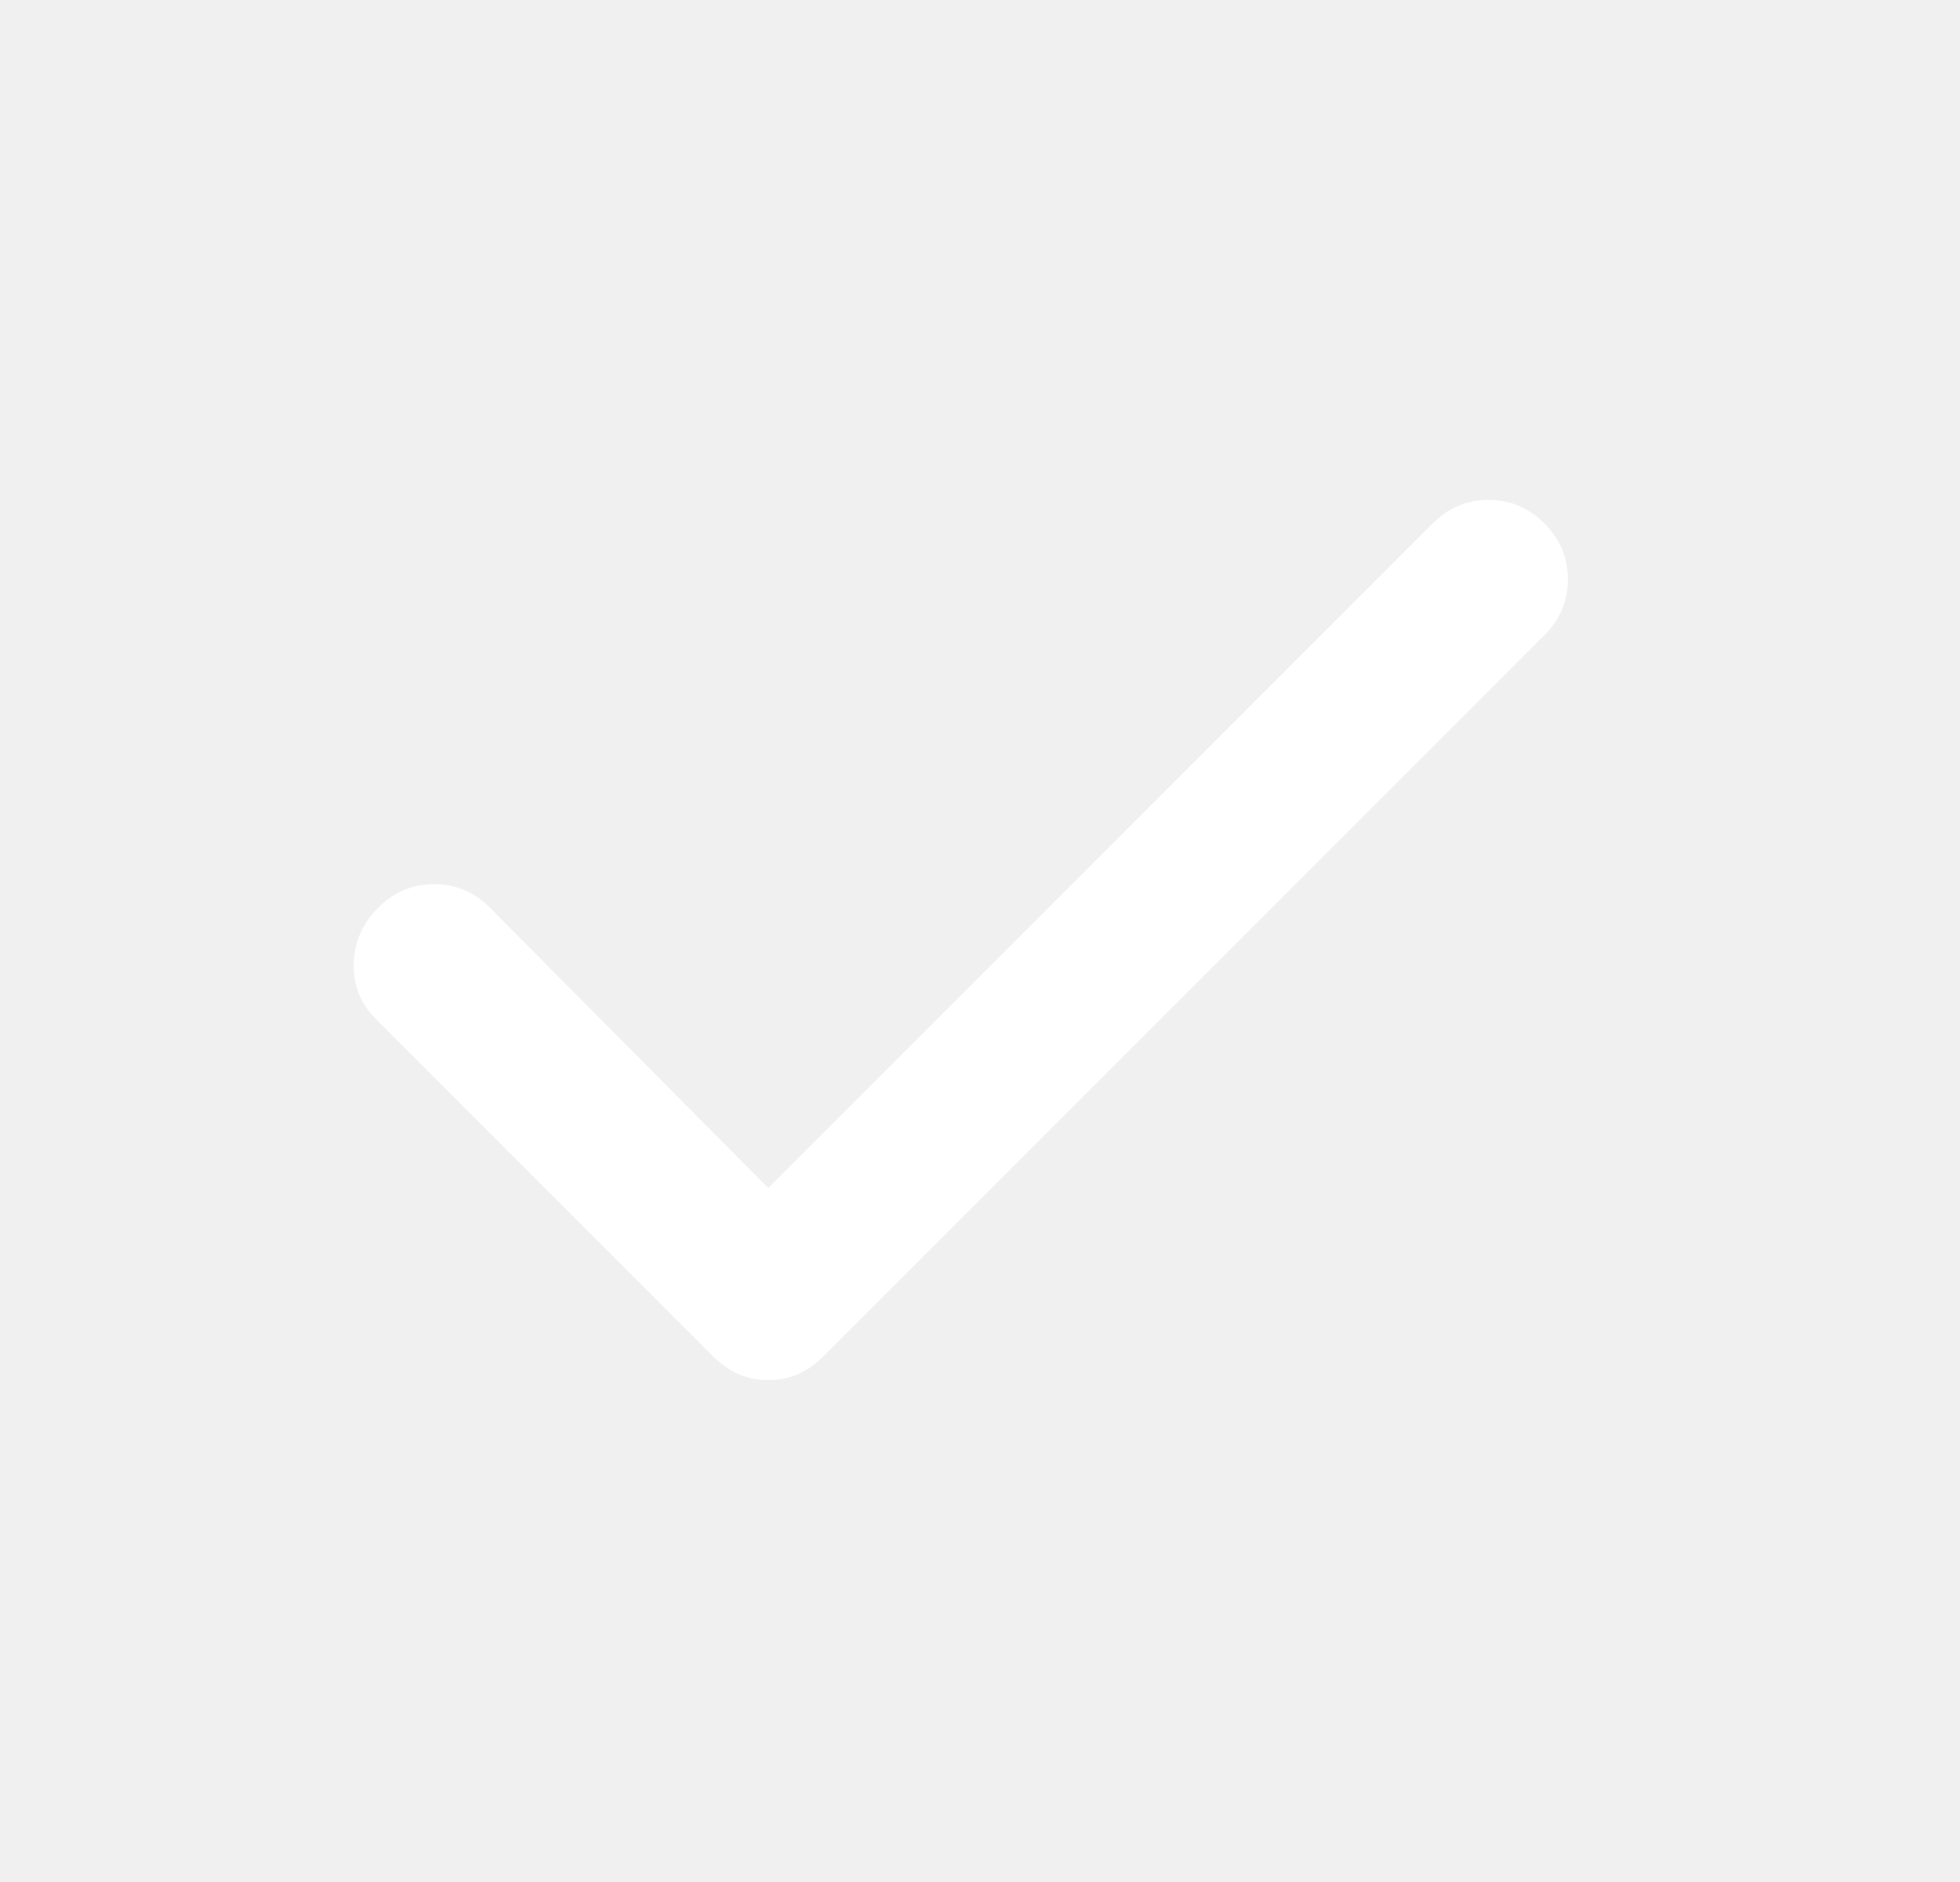
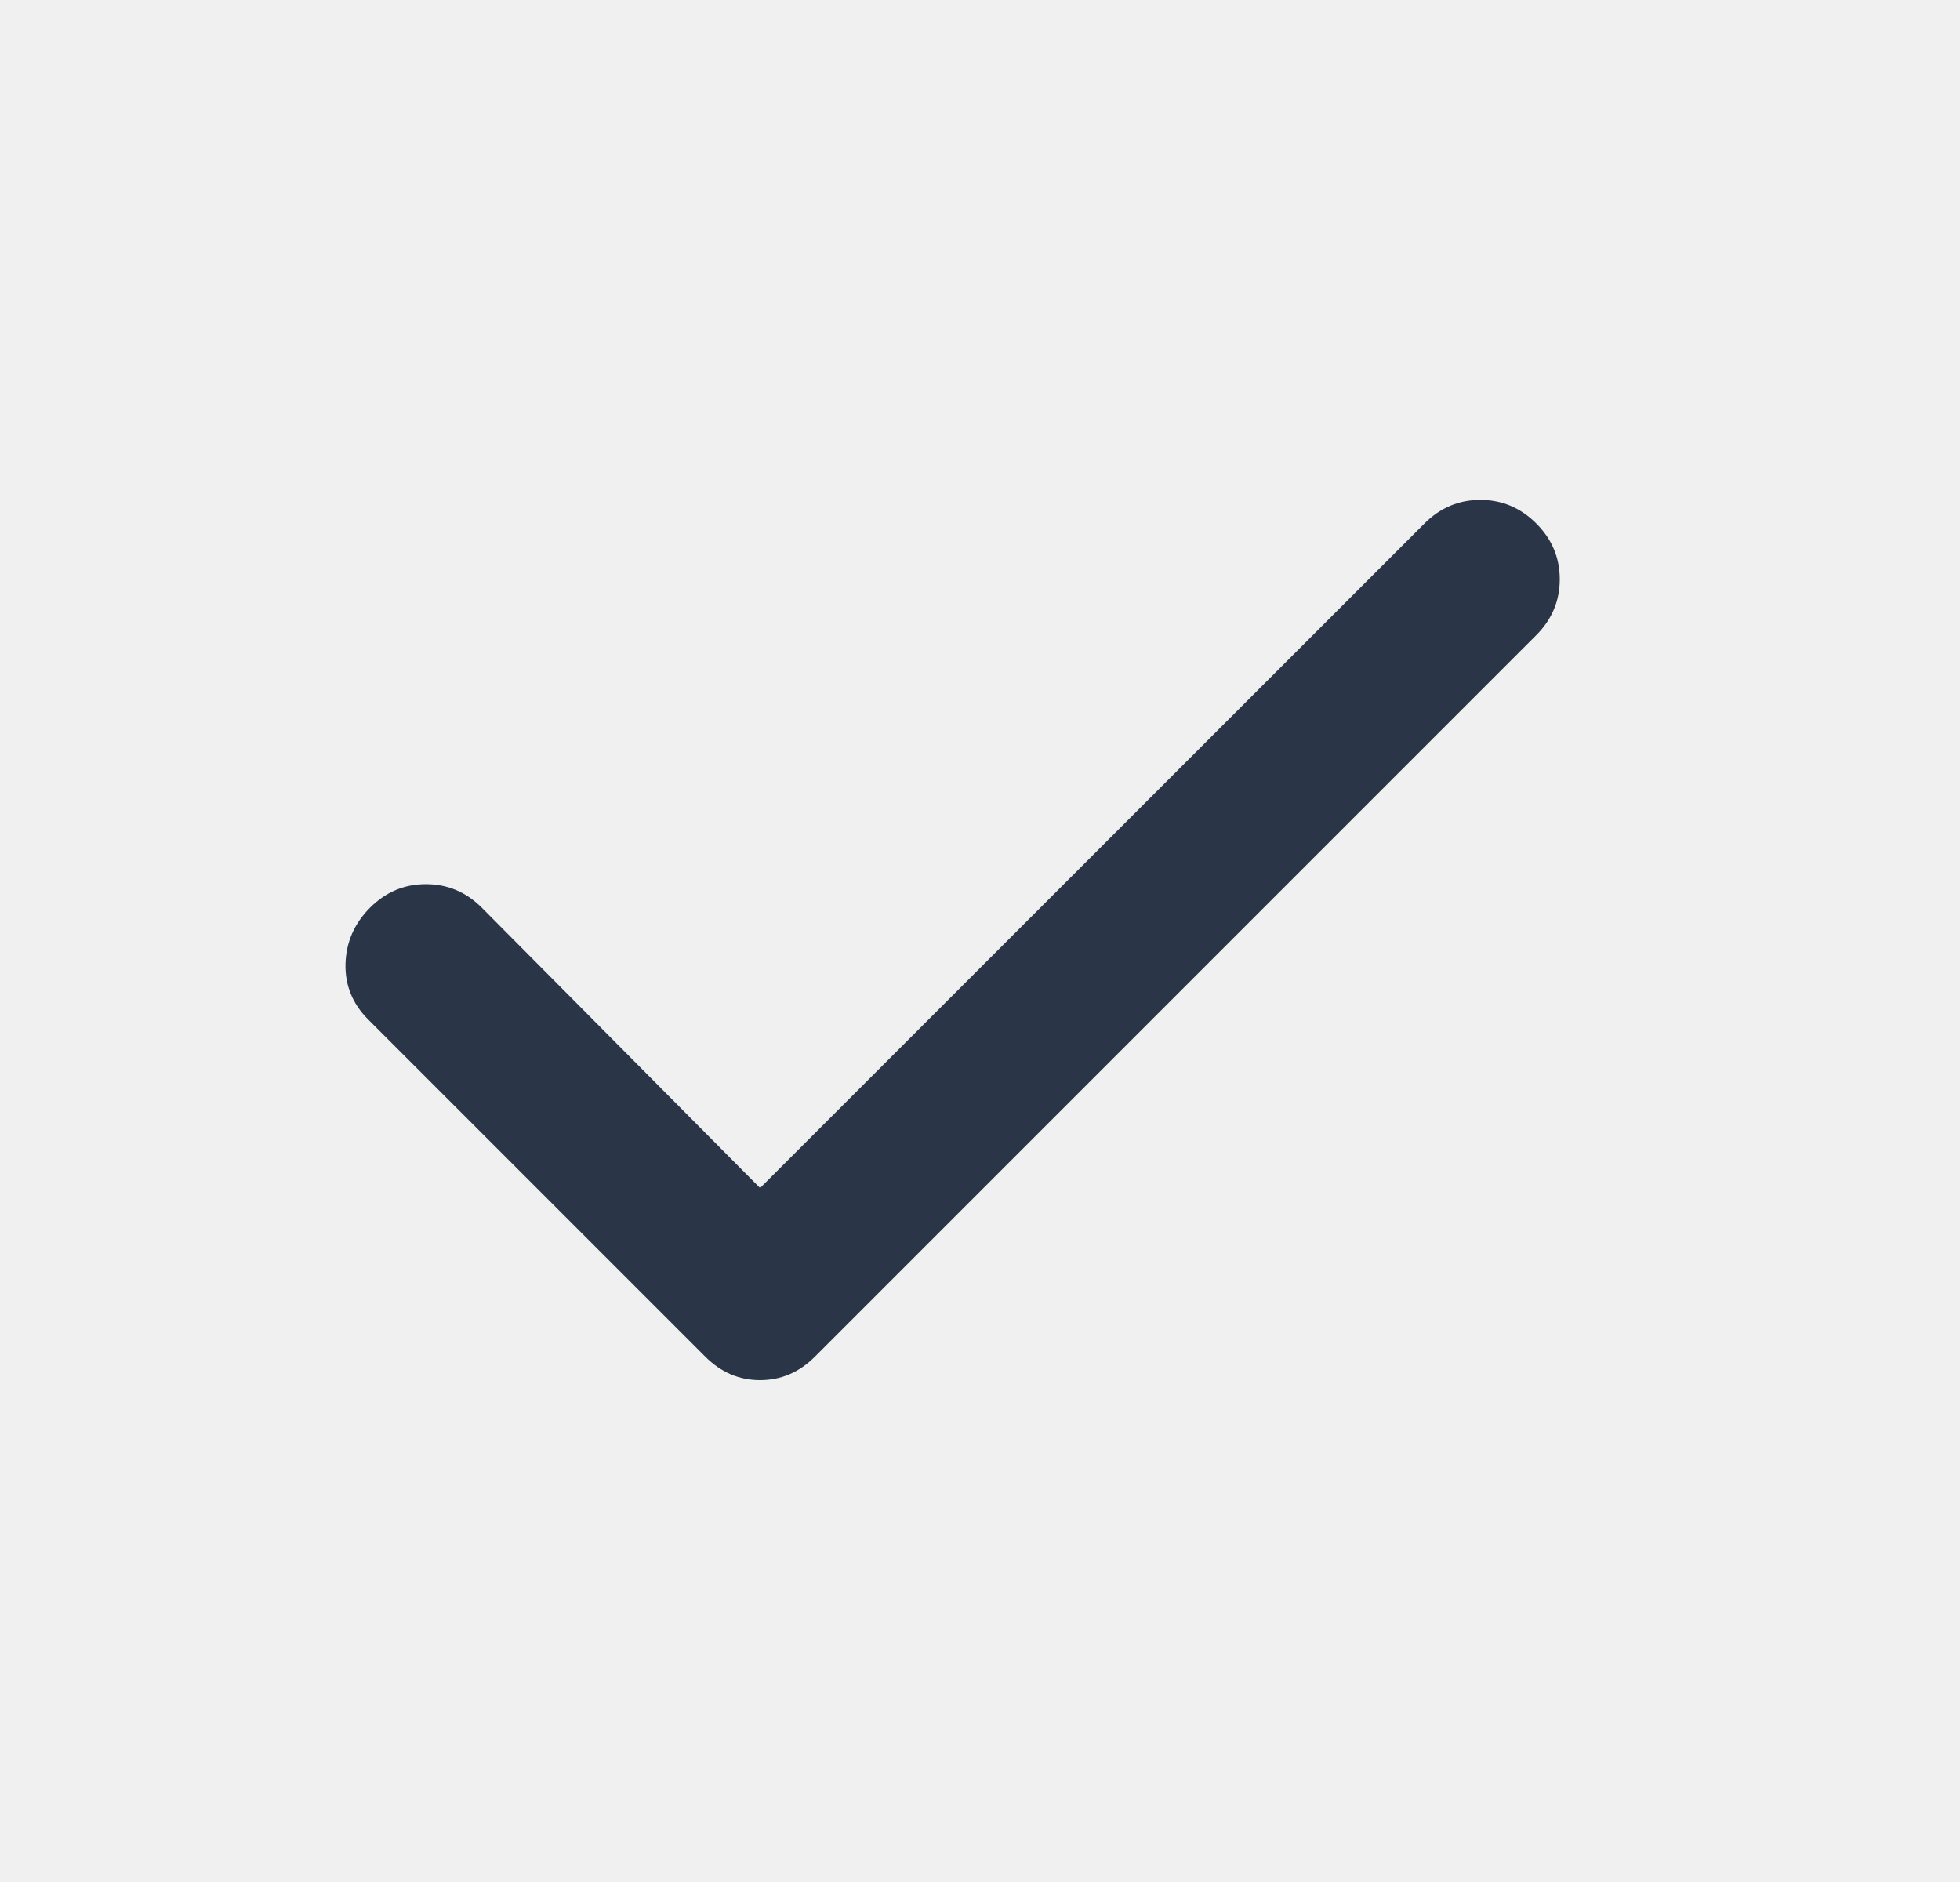
<svg xmlns="http://www.w3.org/2000/svg" width="25" height="24" viewBox="0 0 25 24" fill="none">
-   <mask id="mask0_196734_6105" style="mask-type:alpha" maskUnits="userSpaceOnUse" x="0" y="0" width="25" height="24">
-     <rect x="0.249" width="24" height="24" fill="#D9D9D9" />
+   <mask id="mask0_75601_14762" style="mask-type:alpha" maskUnits="userSpaceOnUse" x="0" y="0" width="25" height="24">
+     <rect x="0.145" width="24" height="24" fill="#D9D9D9" />
  </mask>
-   <g mask="url(#mask0_196734_6105)">
-     <path d="M9.799 15.15L18.274 6.675C18.474 6.475 18.712 6.375 18.987 6.375C19.262 6.375 19.499 6.475 19.699 6.675C19.899 6.875 19.999 7.112 19.999 7.388C19.999 7.662 19.899 7.9 19.699 8.1L10.499 17.3C10.299 17.5 10.066 17.6 9.799 17.6C9.533 17.6 9.299 17.5 9.099 17.3L4.799 13C4.599 12.8 4.503 12.562 4.512 12.287C4.52 12.012 4.624 11.775 4.824 11.575C5.024 11.375 5.262 11.275 5.537 11.275C5.812 11.275 6.049 11.375 6.249 11.575L9.799 15.15Z" fill="white" />
+   <g mask="url(#mask0_75601_14762)">
+     <path d="M9.695 15.15L18.17 6.675C18.37 6.475 18.607 6.375 18.882 6.375C19.157 6.375 19.395 6.475 19.595 6.675C19.795 6.875 19.895 7.112 19.895 7.388C19.895 7.662 19.795 7.9 19.595 8.1L10.395 17.3C10.195 17.5 9.961 17.6 9.695 17.6C9.428 17.6 9.195 17.5 8.995 17.3L4.695 13C4.495 12.8 4.399 12.562 4.407 12.287C4.416 12.012 4.52 11.775 4.72 11.575C4.92 11.375 5.157 11.275 5.432 11.275C5.707 11.275 5.945 11.375 6.145 11.575L9.695 15.15Z" fill="#2A3647" />
  </g>
</svg>
